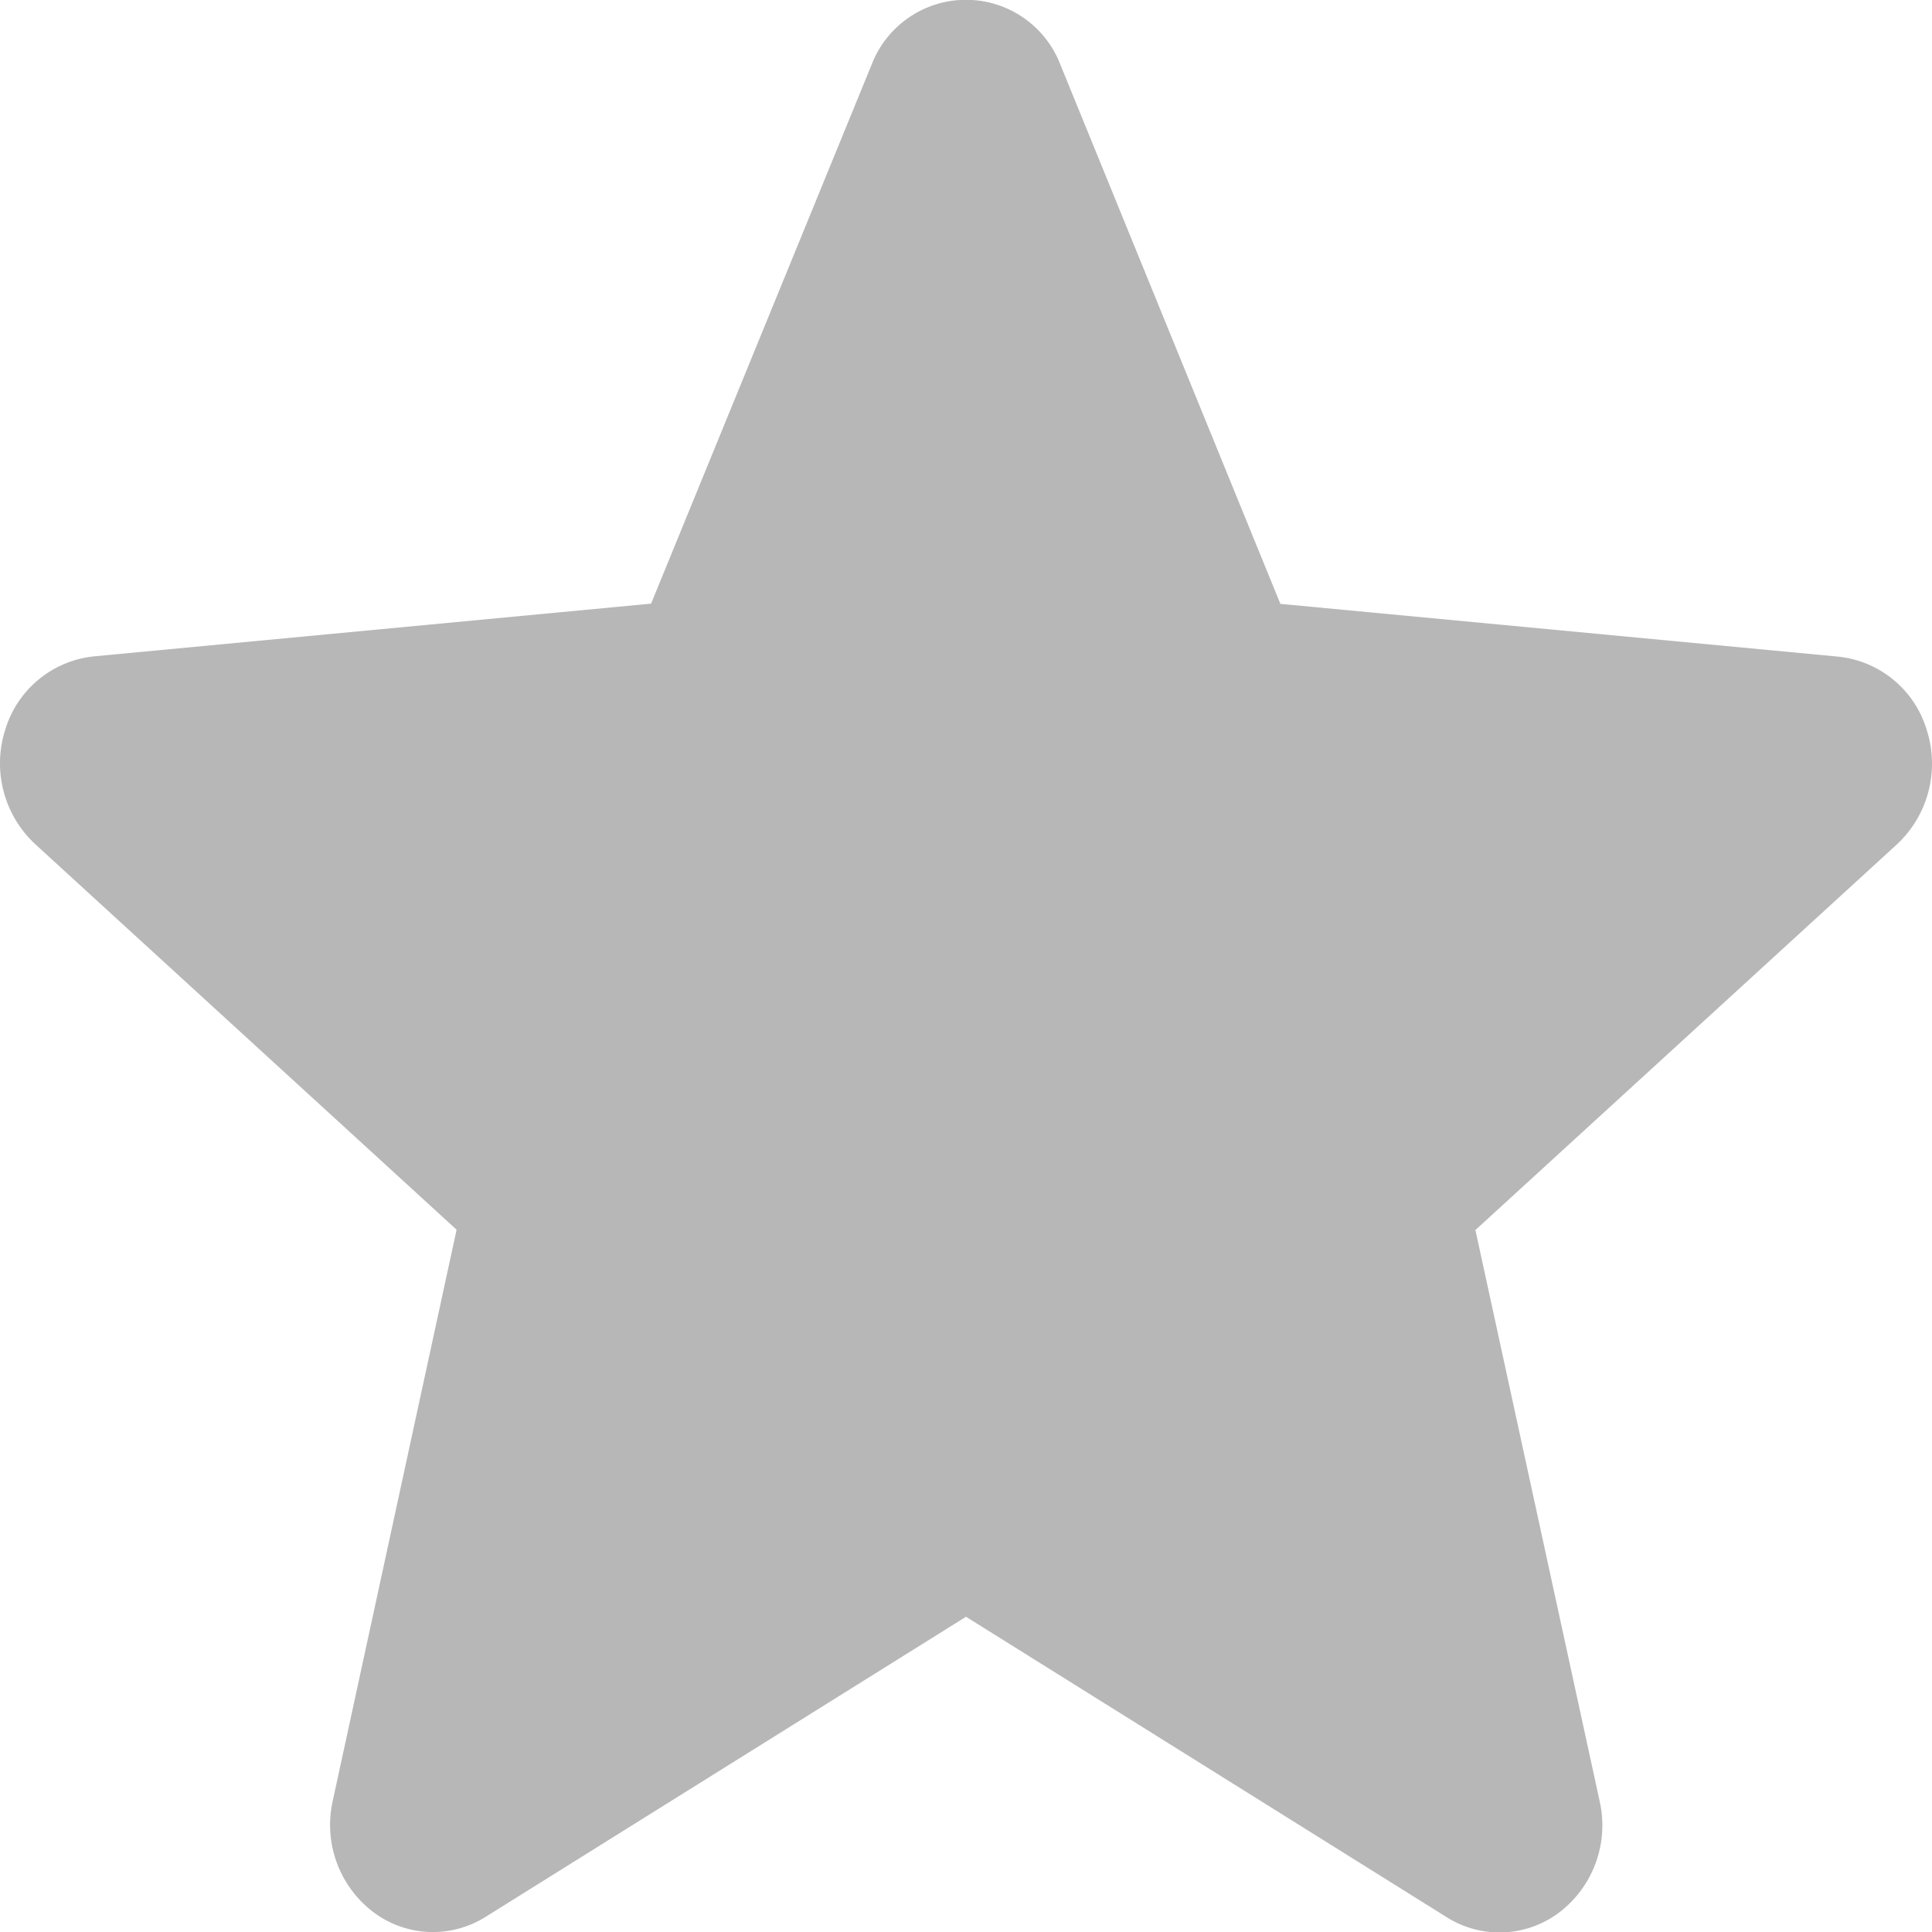
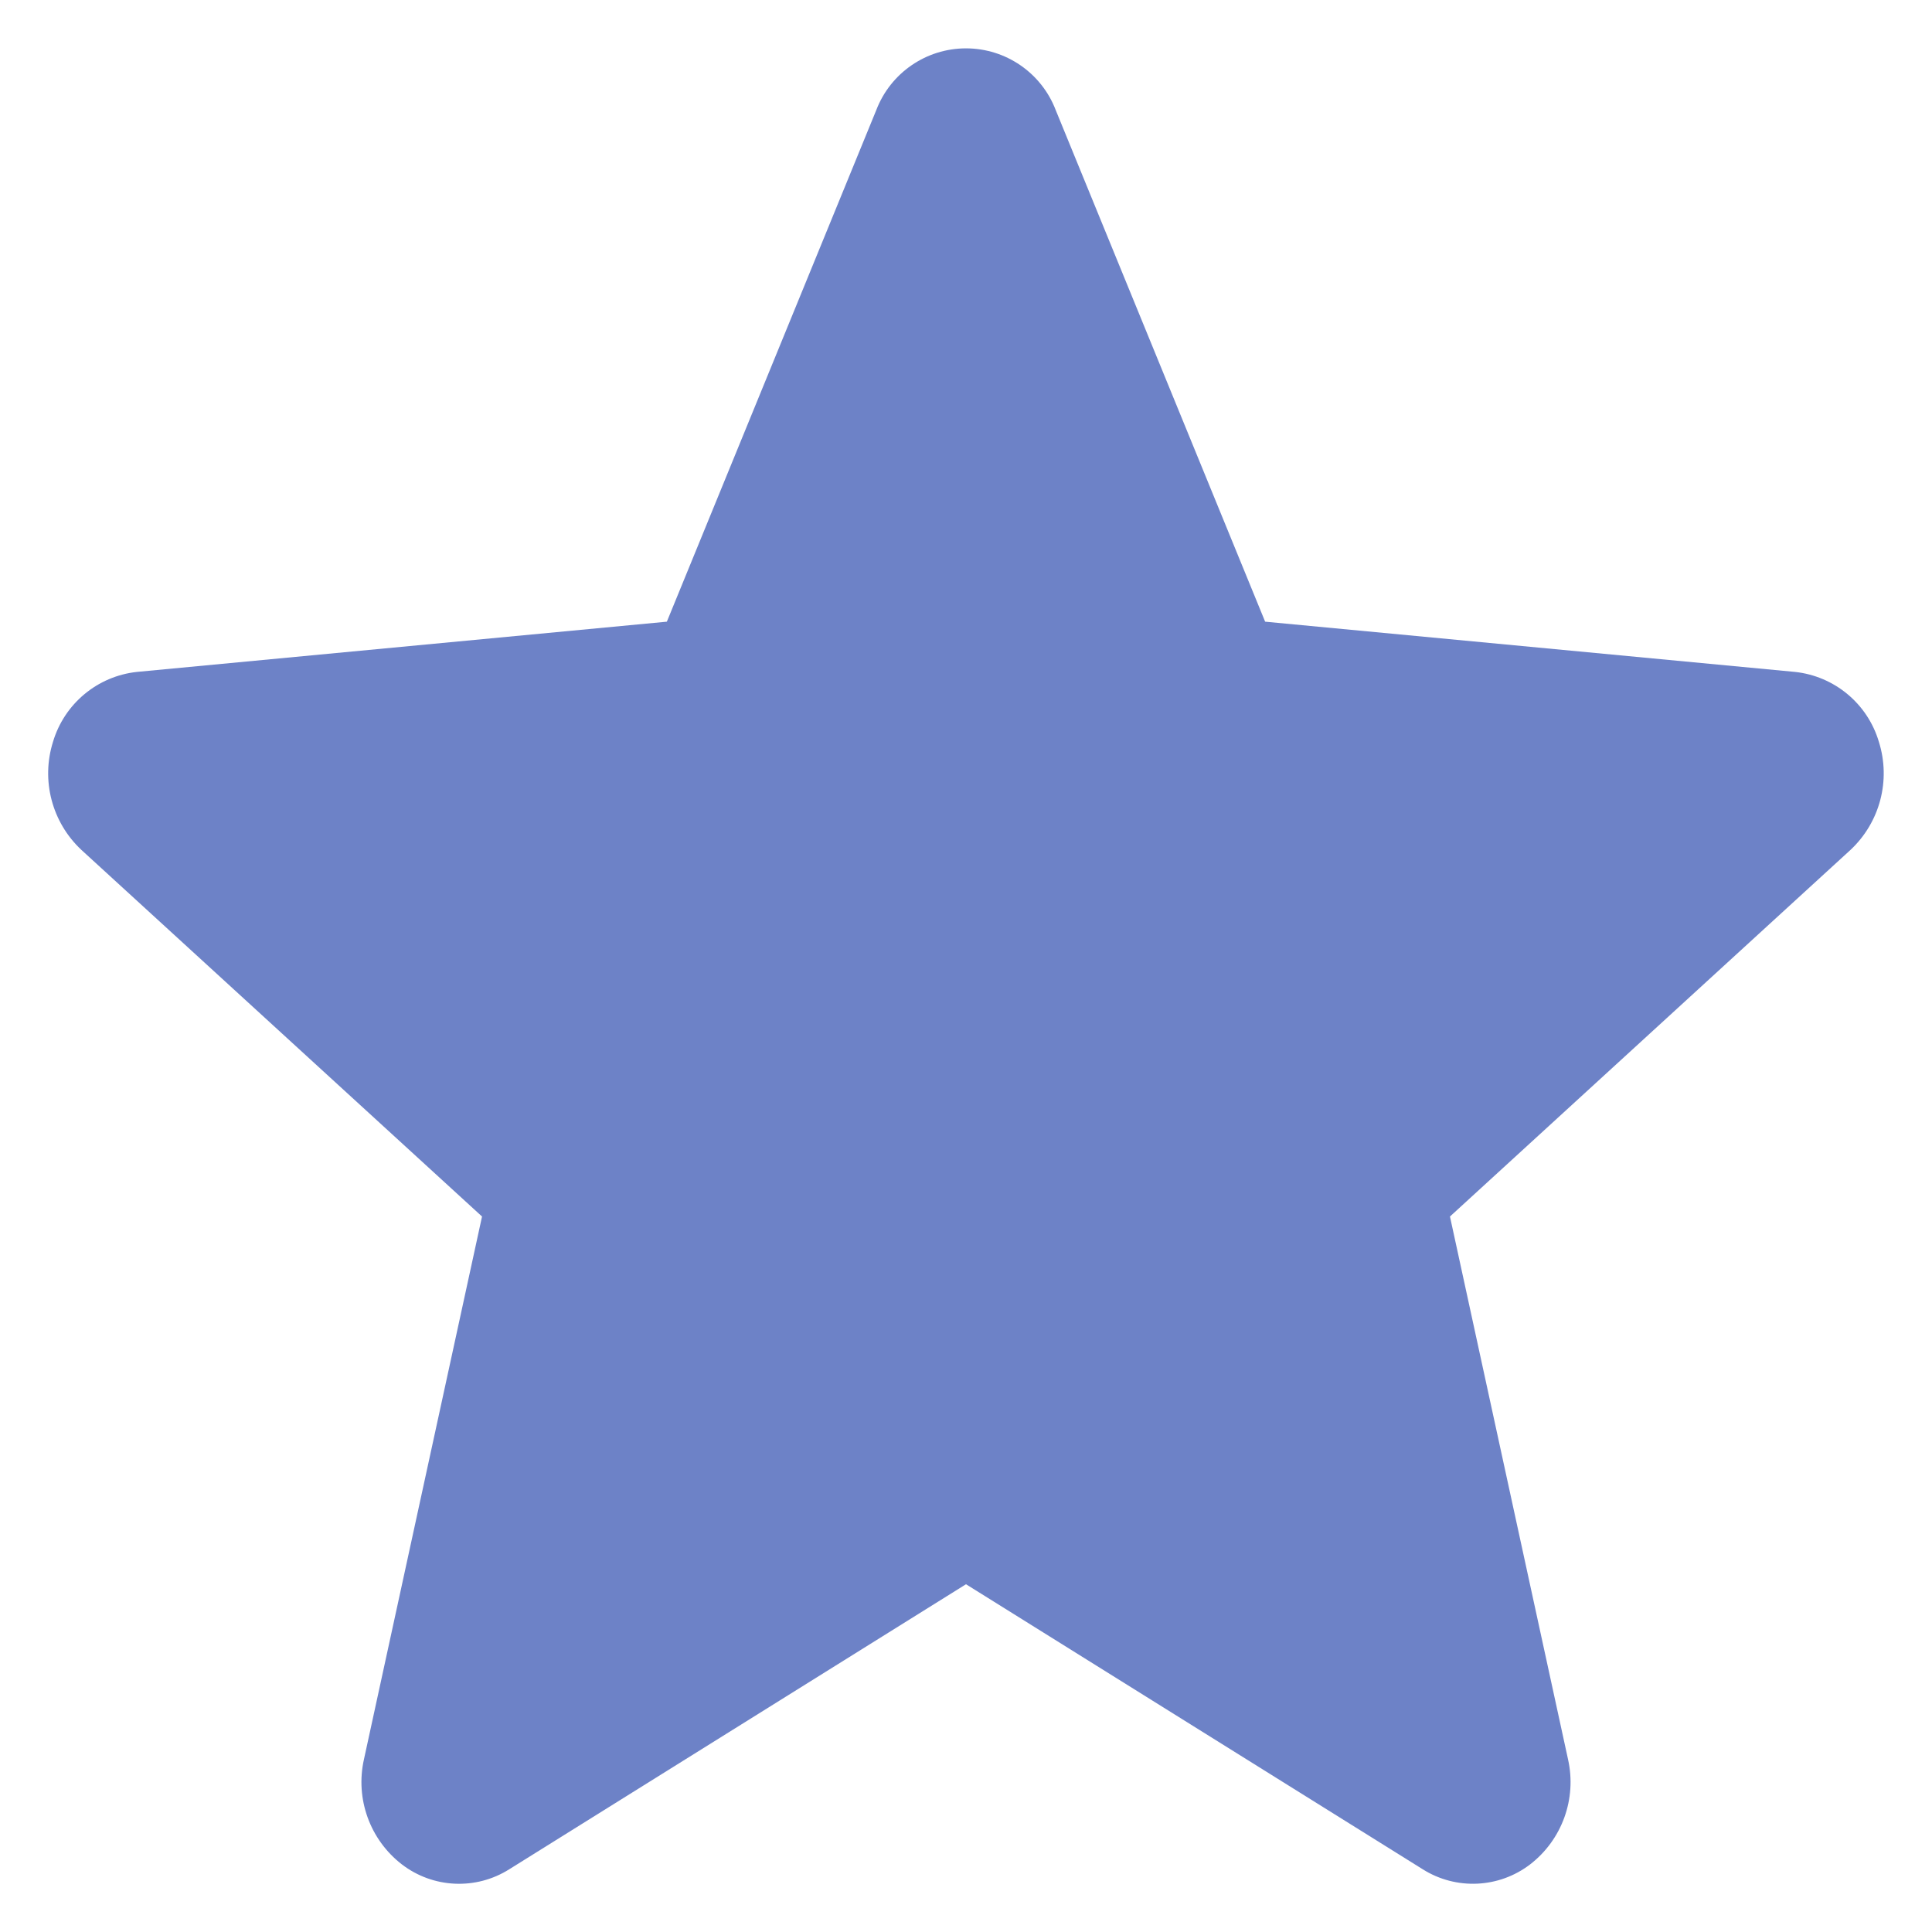
<svg xmlns="http://www.w3.org/2000/svg" width="18" height="18" viewBox="0 0 18 18">
-   <g id="star" transform="translate(0 0)">
-     <path id="star-2" data-name="star" d="M17.952,7.3a.965.965,0,0,0-.823-.686l-5.2-.492L9.88,1.1a.942.942,0,0,0-1.76,0L6.066,6.12l-5.2.492A.968.968,0,0,0,.047,7.3,1.028,1.028,0,0,0,.326,8.359l3.928,3.594L3.1,17.275a1.02,1.02,0,0,0,.372,1.031.922.922,0,0,0,1.052.049L9,15.559l4.48,2.8a.923.923,0,0,0,1.052-.049,1.02,1.02,0,0,0,.372-1.031l-1.158-5.323,3.928-3.594A1.028,1.028,0,0,0,17.952,7.3ZM9.086,15.5" transform="translate(0 -0.496)" fill="#b7b7b7" />
+   <g transform="translate(-1812 -213)">
+     <g transform="translate(1812.45 213.45)">
+       <g transform="translate(0 0)">
+         <path d="M17.055,6.957a.917.917,0,0,0-.782-.651l-4.936-.468L9.386,1.072a.895.895,0,0,0-1.672,0L5.763,5.838.826,6.306a.919.919,0,0,0-.782.651A.977.977,0,0,0,.309,7.965L4.041,11.38l-1.1,5.057a.969.969,0,0,0,.353.979.876.876,0,0,0,1,.046L8.55,14.806l4.256,2.656a.877.877,0,0,0,1-.046.969.969,0,0,0,.353-.979l-1.1-5.057L16.79,7.965a.977.977,0,0,0,.265-1.008Zm-8.423,7.8" transform="translate(0 -0.496)" fill="#6d82c7" />
+       </g>
+     </g>
+     <rect width="18" height="18" transform="translate(1812 213)" fill="none" />
  </g>
</svg>
